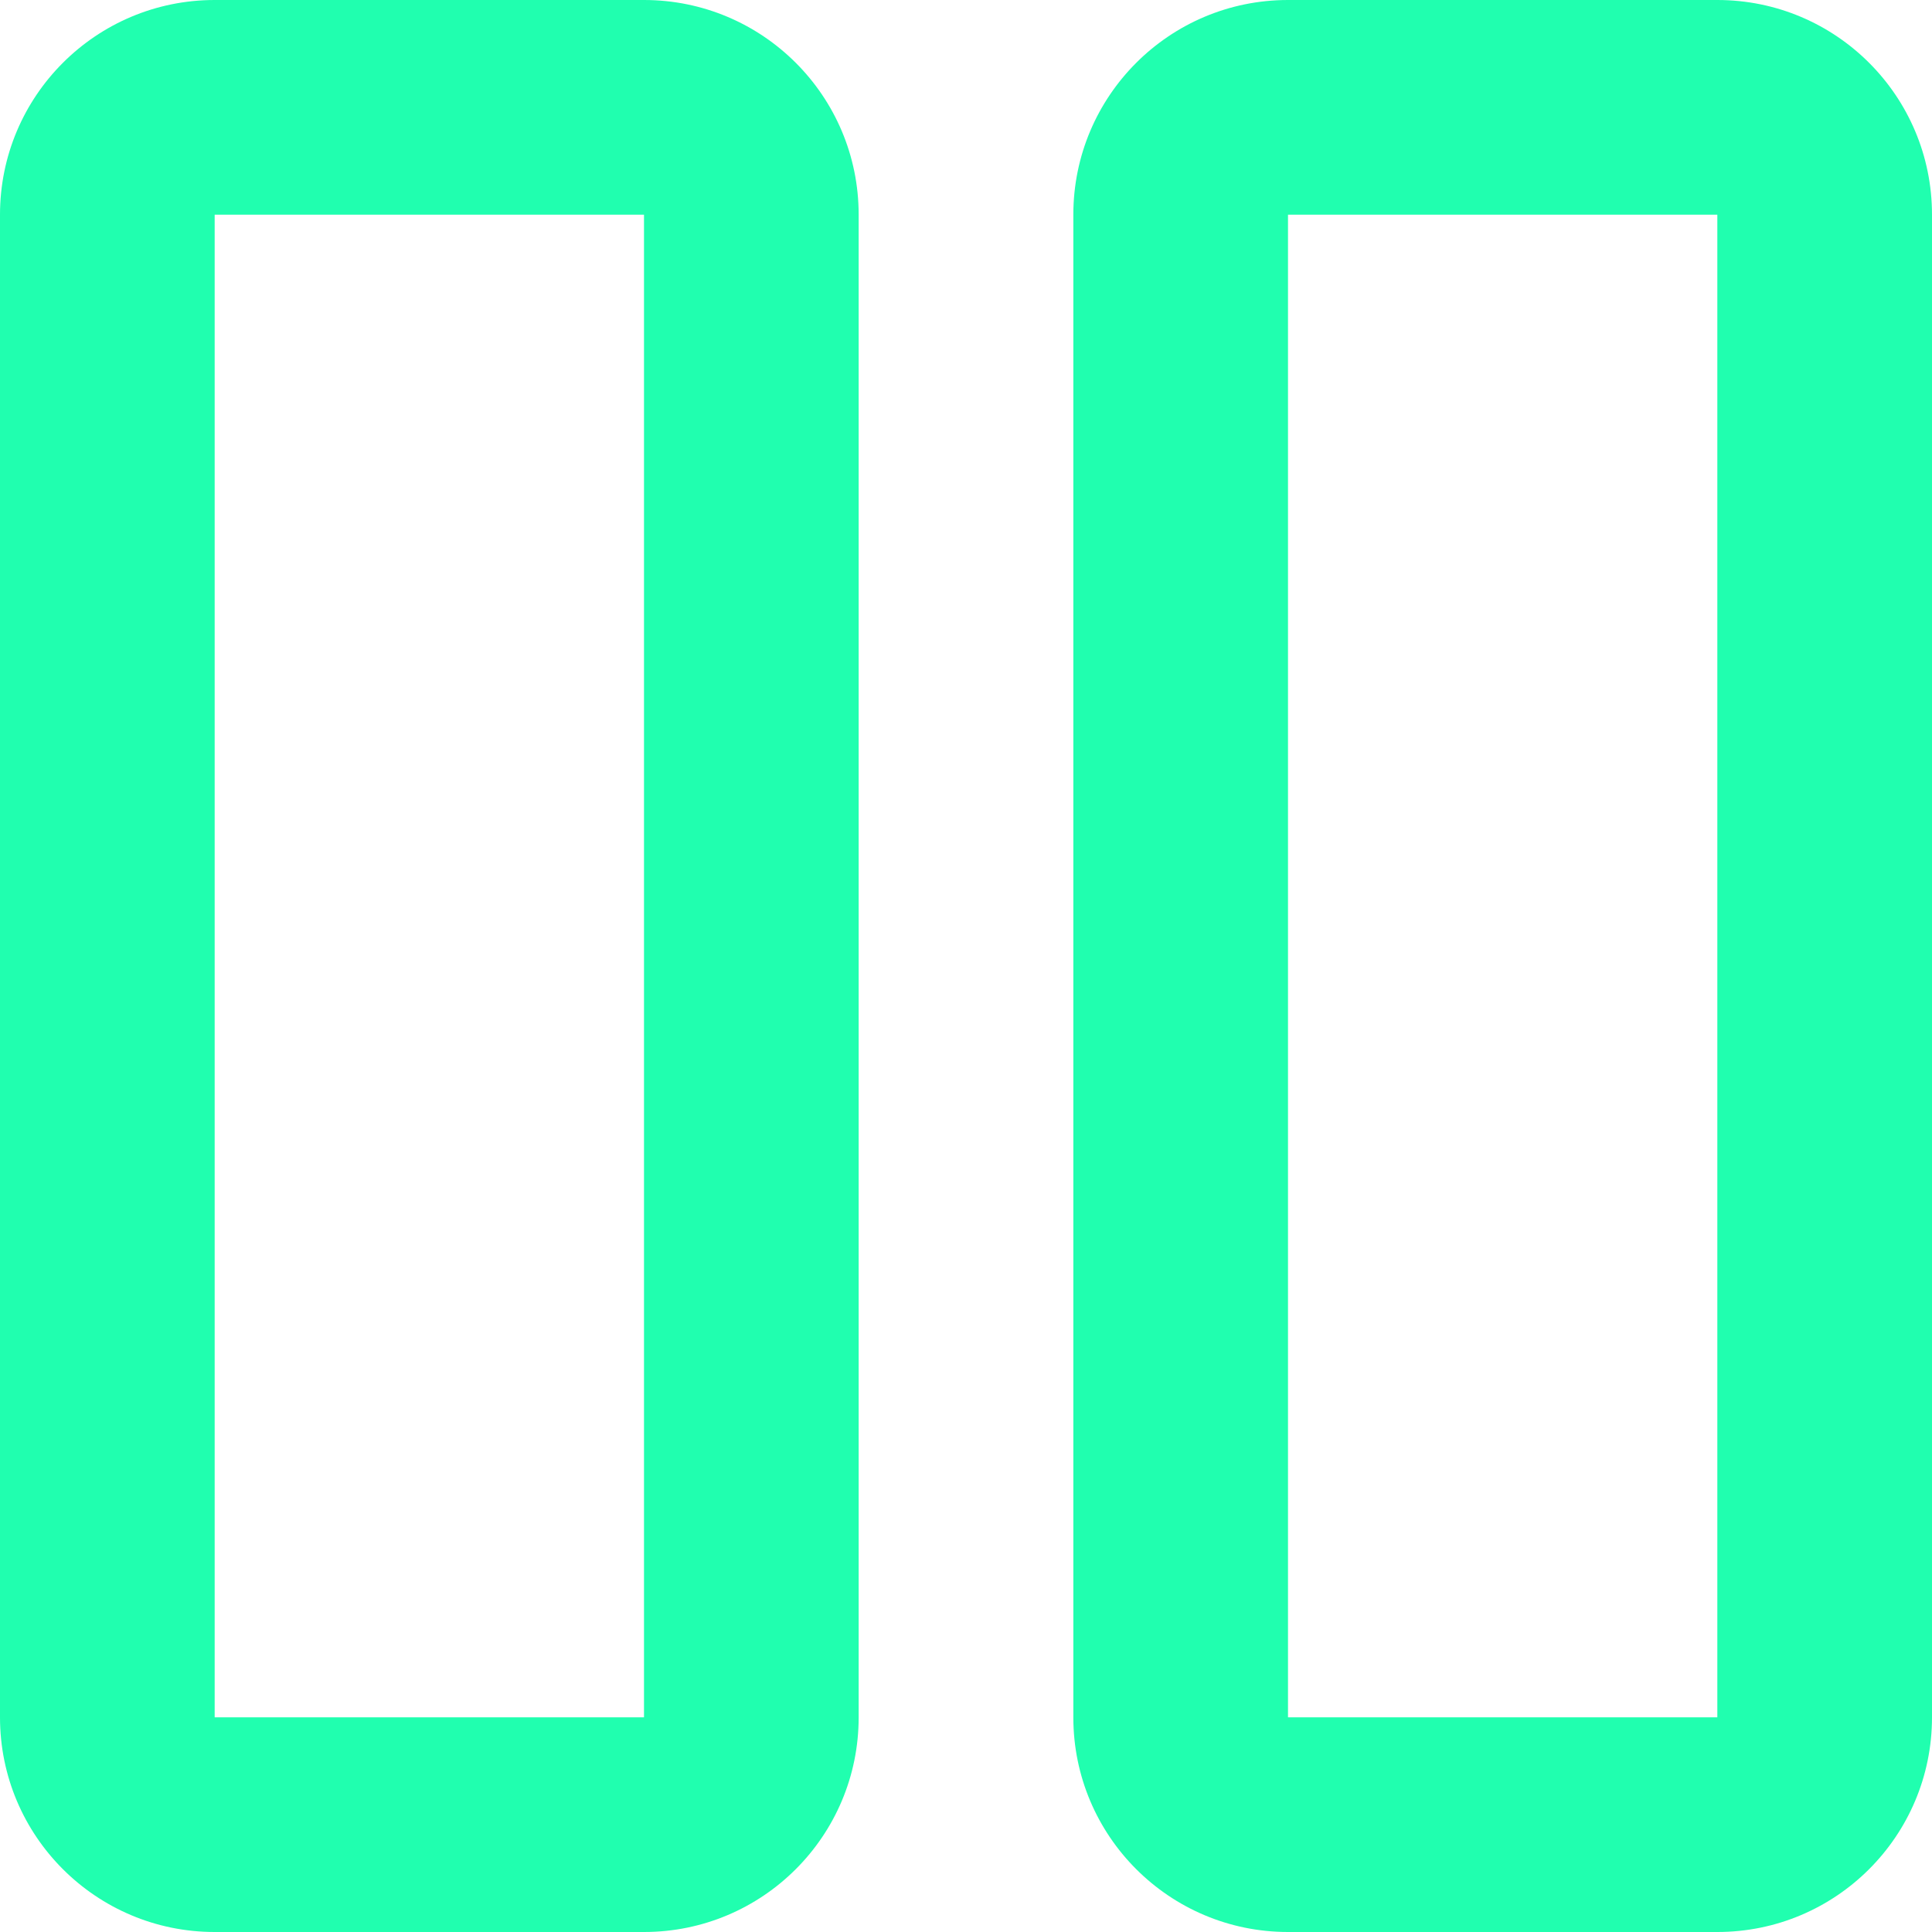
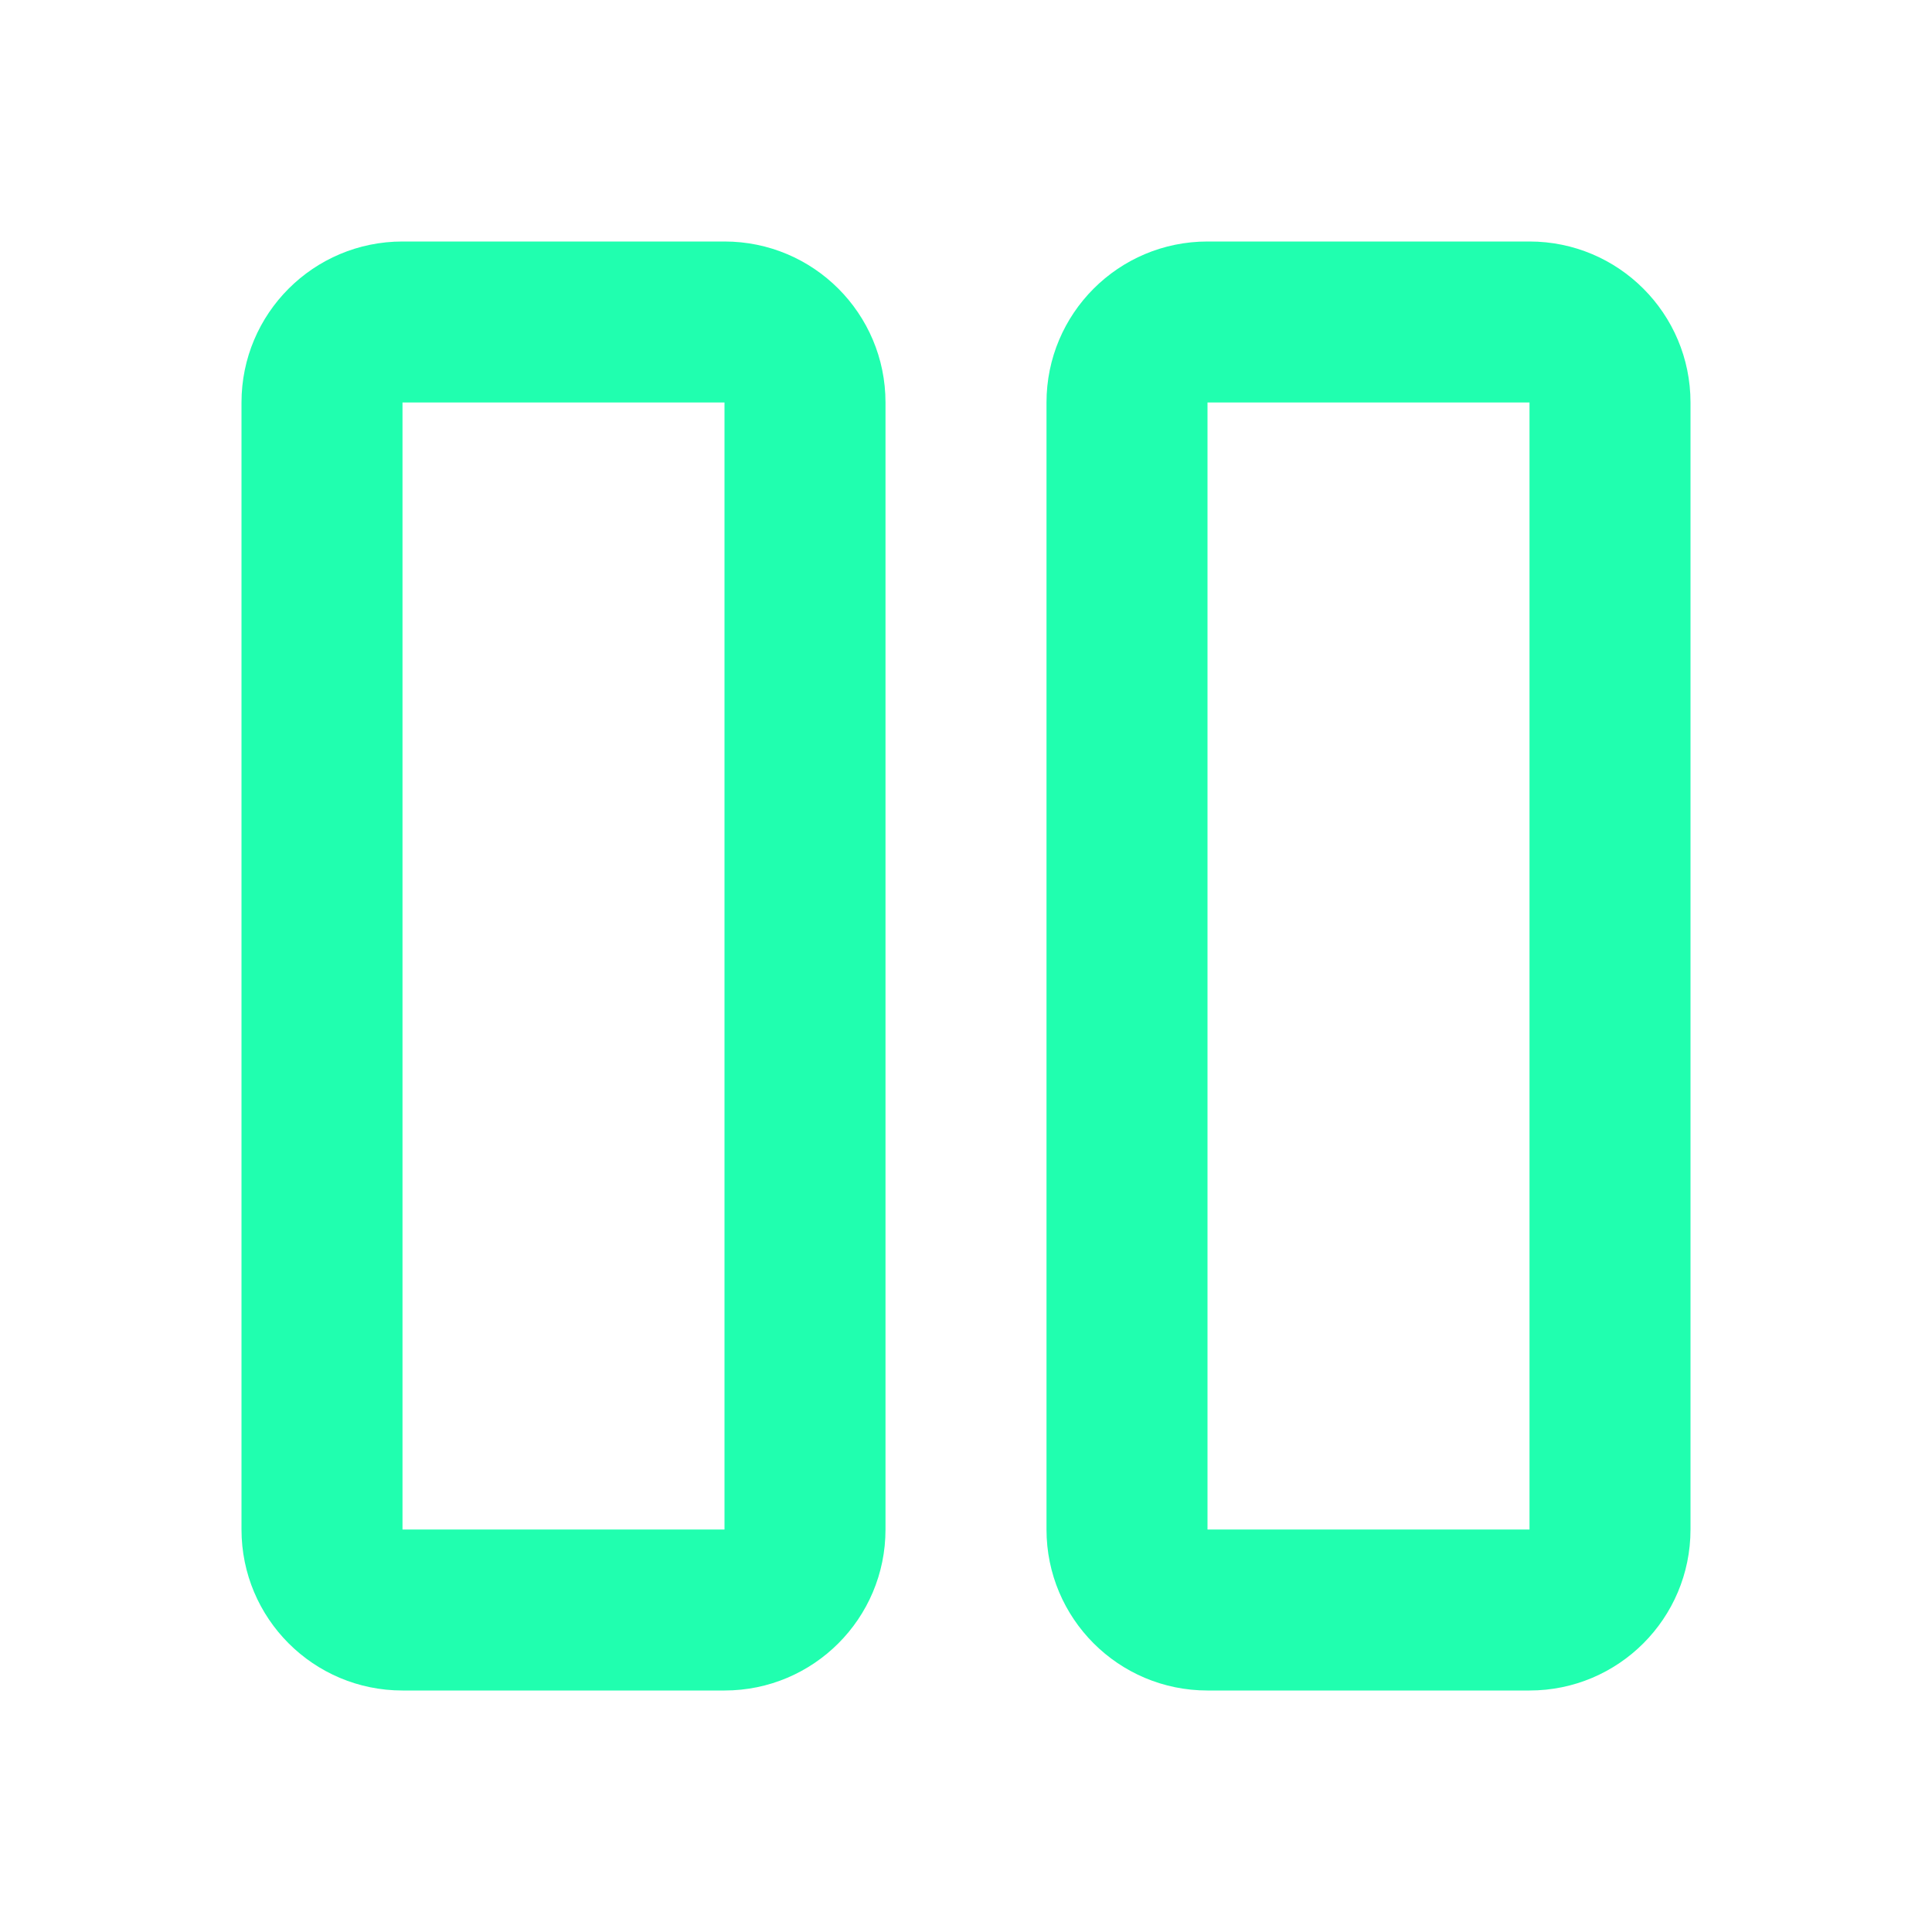
- <svg xmlns="http://www.w3.org/2000/svg" width="18" height="18" viewBox="0 0 18 18" fill="none">
-   <path d="M0 2C0 0.895 0.895 0 2 0H6C7.105 0 8 0.895 8 2V16C8 17.105 7.105 18 6 18H2C0.895 18 0 17.105 0 16V2ZM6 2H2V16H6V2Z" fill="#20FFAF" />
-   <path d="M10 2C10 0.895 10.895 0 12 0H16C17.105 0 18 0.895 18 2V16C18 17.105 17.105 18 16 18H12C10.895 18 10 17.105 10 16V2ZM16 2H12V16H16V2Z" fill="#20FFAF" />
+ <svg xmlns="http://www.w3.org/2000/svg" width="24" height="24" viewBox="0 0 24 24" fill="none">
+   <path d="M3 5C3 3.895 3.895 3 5 3H9C10.105 3 11 3.895 11 5V19C11 20.105 10.105 21 9 21H5C3.895 21 3 20.105 3 19V5ZM9 5H5V19H9V5Z" fill="#20FFAF" />
+   <path d="M13 5C13 3.895 13.895 3 15 3H19C20.105 3 21 3.895 21 5V19C21 20.105 20.105 21 19 21H15C13.895 21 13 20.105 13 19V5ZM19 5H15V19H19V5Z" fill="#20FFAF" />
</svg>
